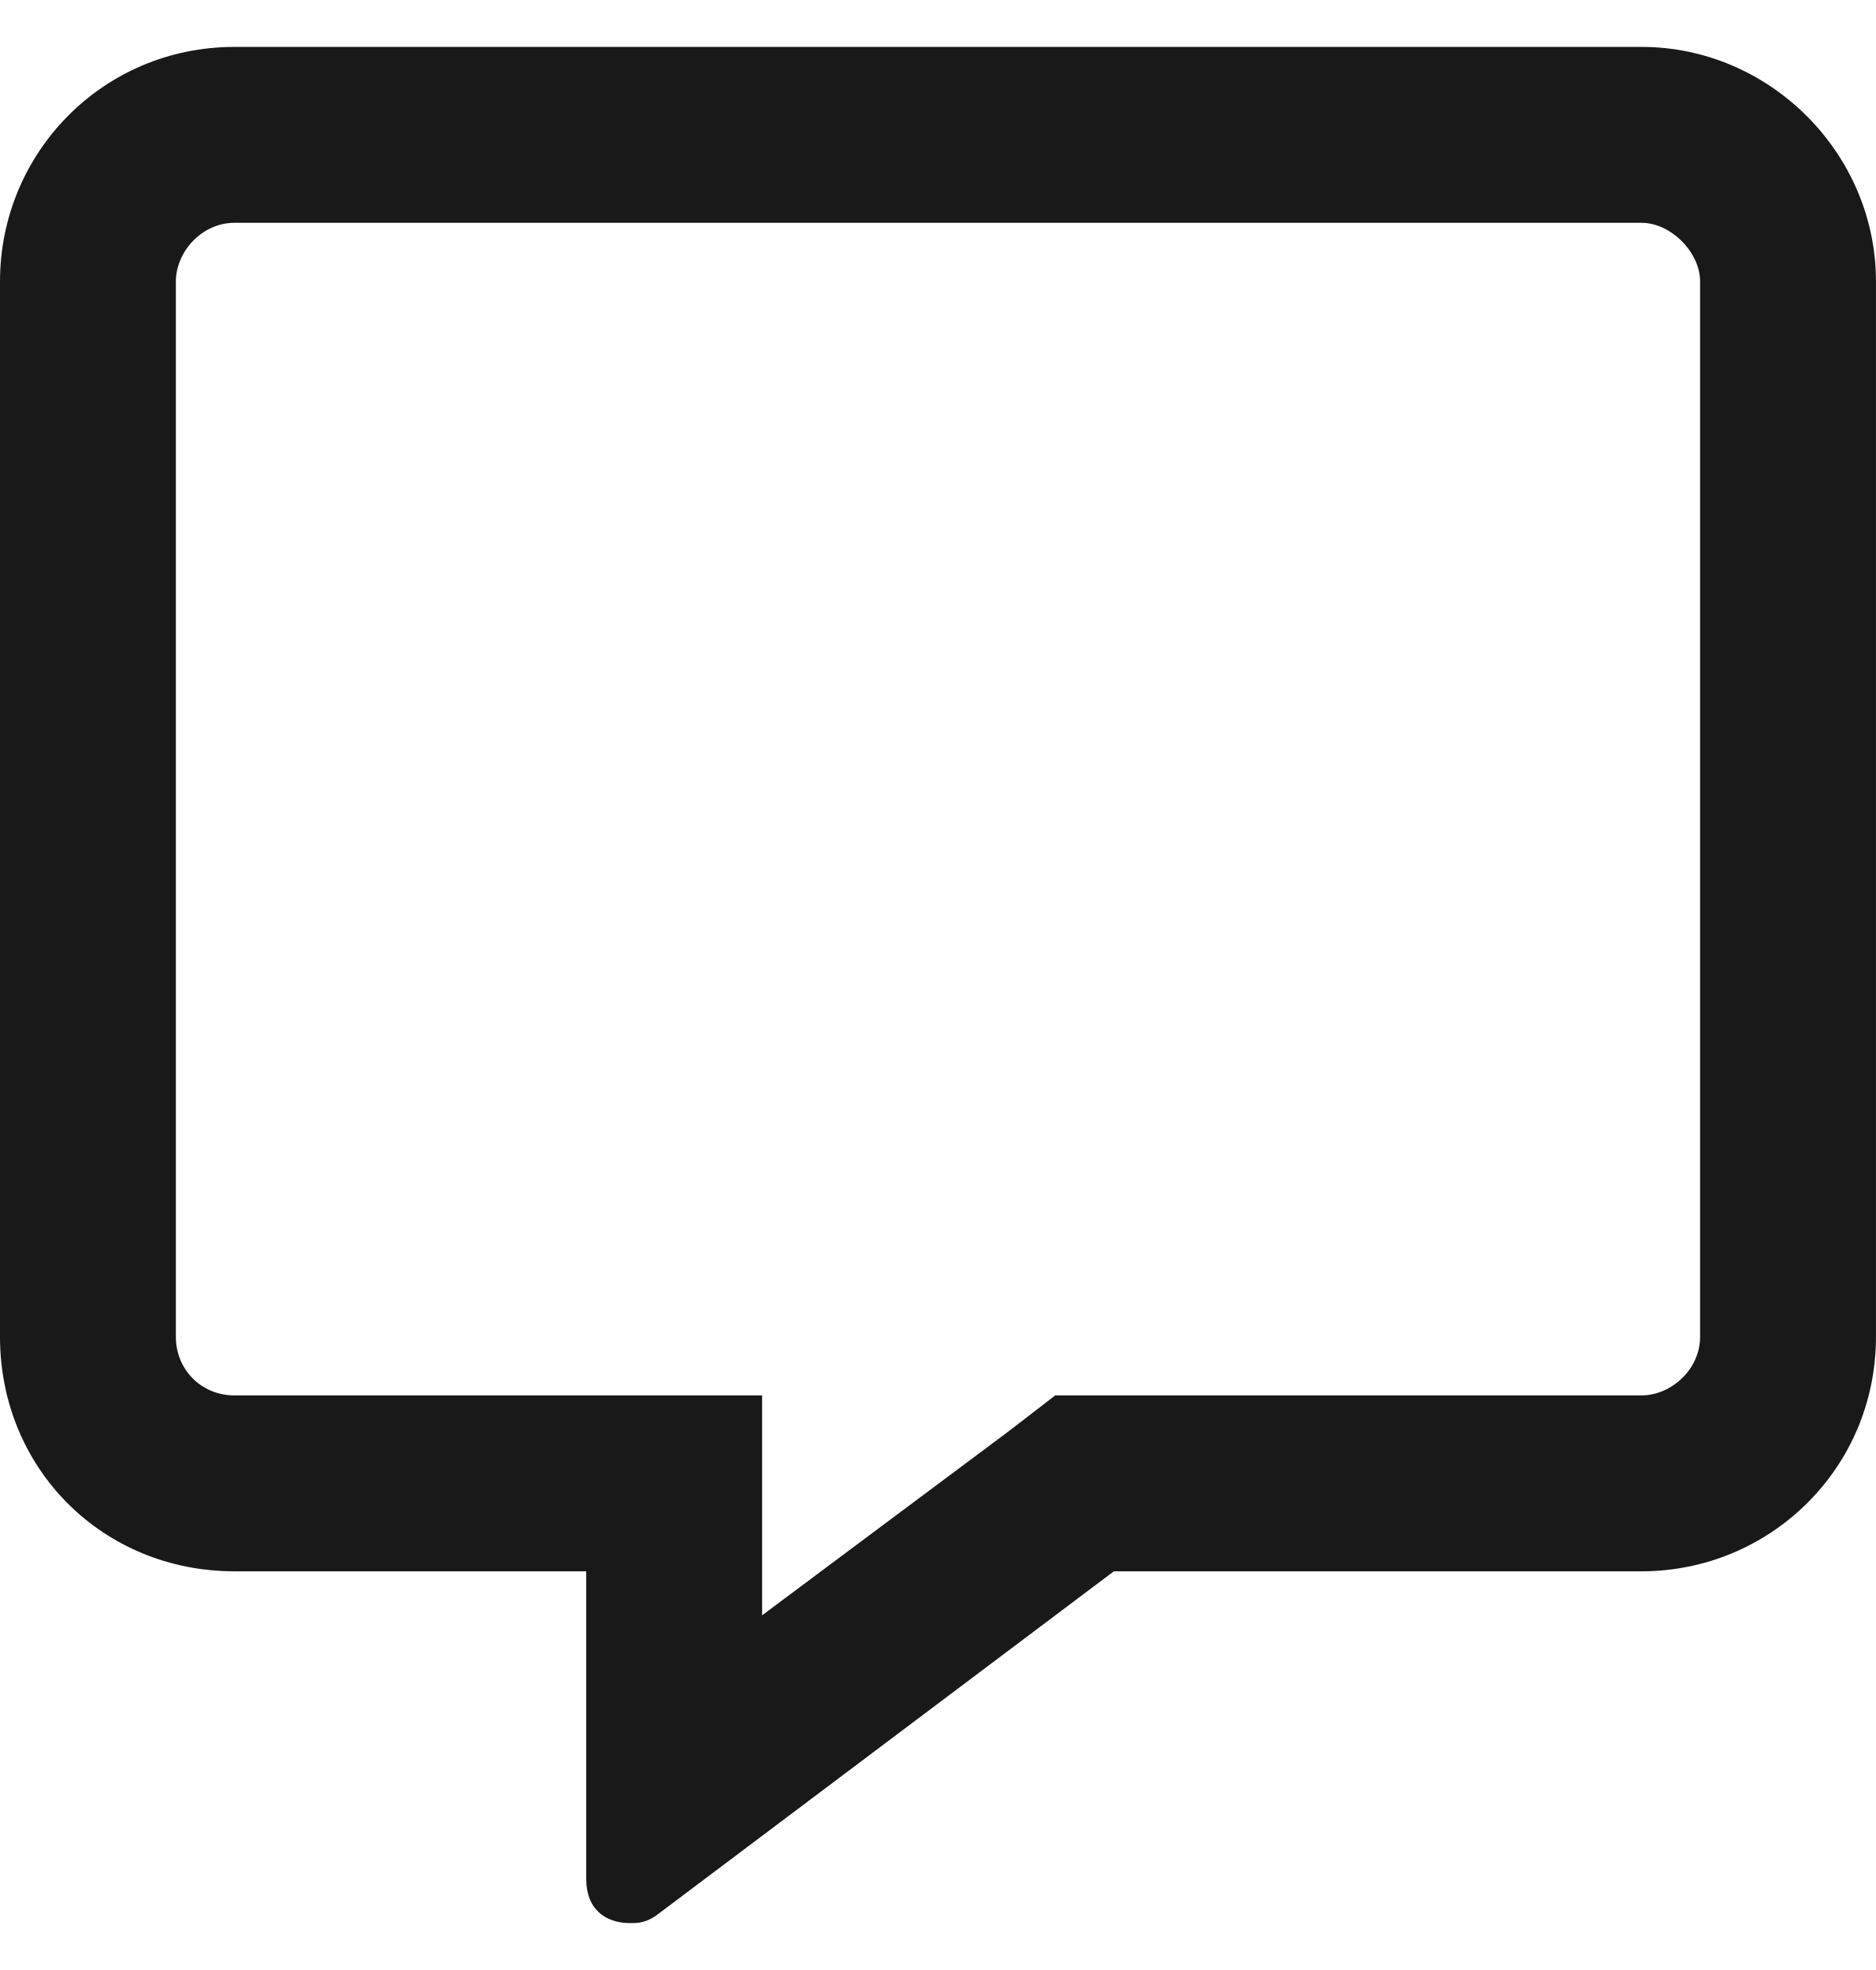
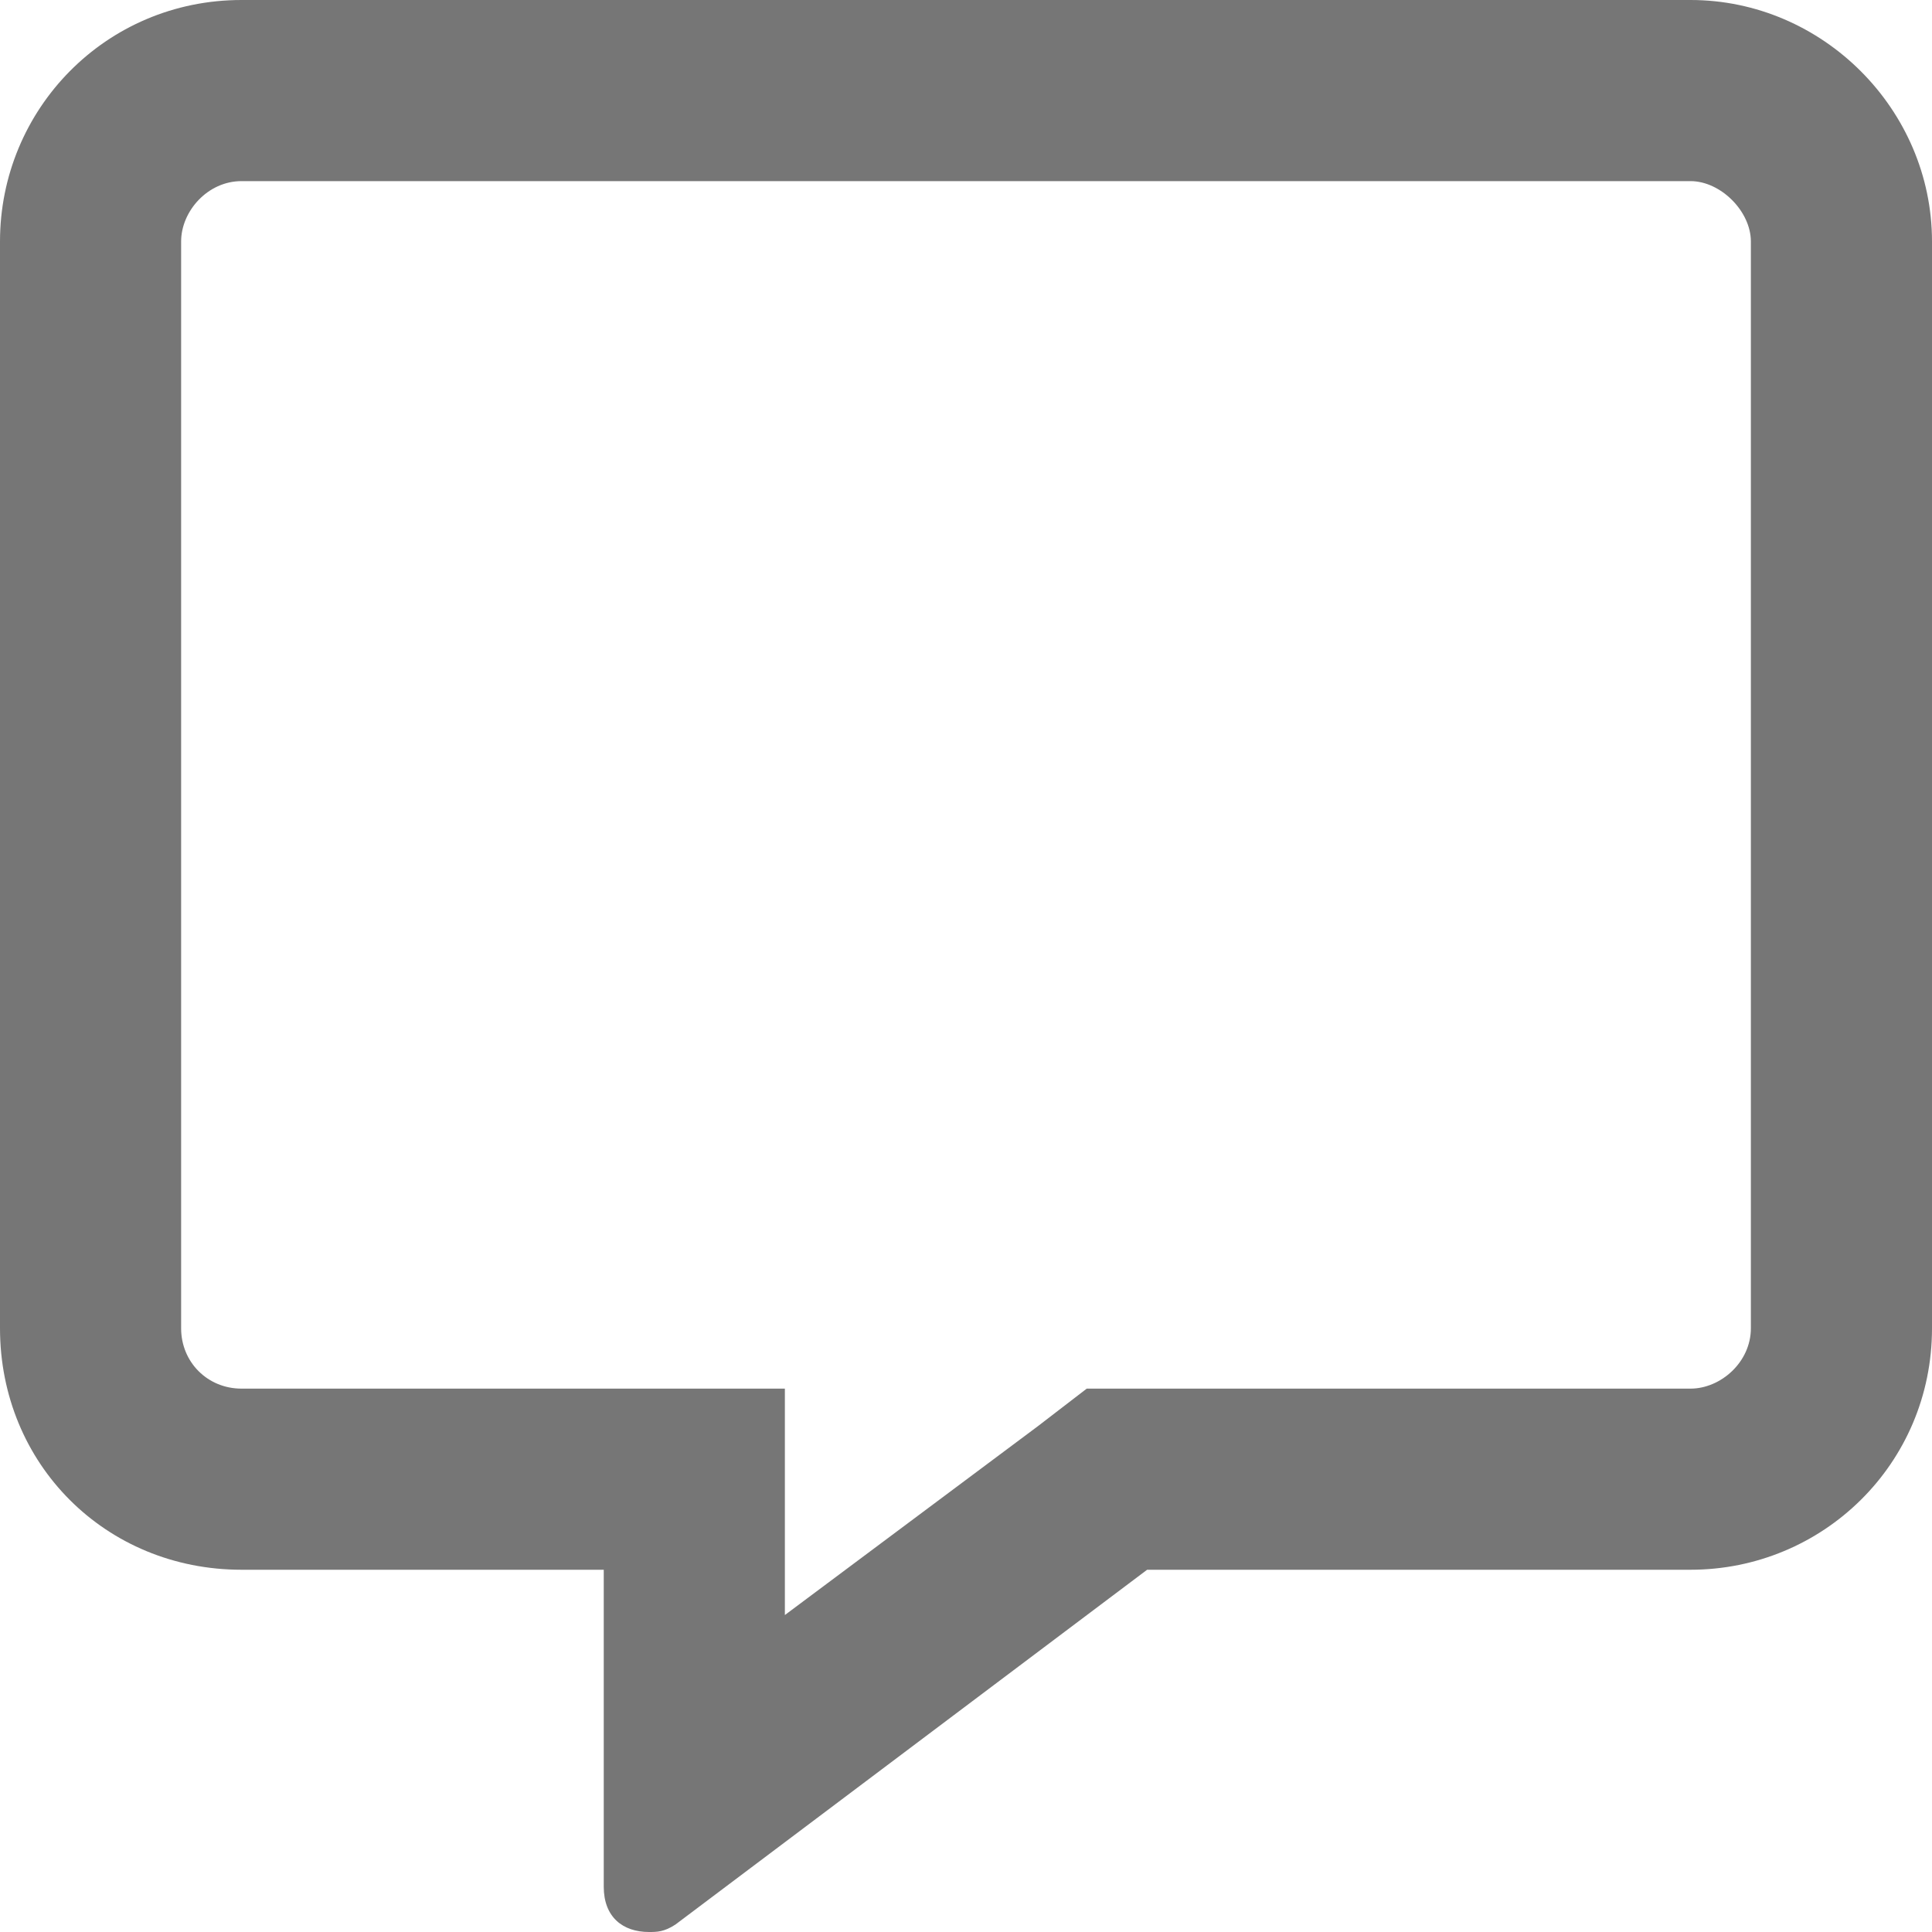
- <svg xmlns="http://www.w3.org/2000/svg" width="20" height="21" viewBox="0 0 20 21" fill="none">
-   <path d="M17.5 0.5H2.5C1.094 0.5 0 1.633 0 3V14.25C0 15.656 1.094 16.75 2.5 16.75H6.25V20.031C6.25 20.344 6.445 20.5 6.719 20.5C6.797 20.5 6.875 20.5 6.992 20.422L11.875 16.75H17.5C18.867 16.75 20 15.656 20 14.25V3C20 1.633 18.867 0.5 17.5 0.5ZM18.125 14.25C18.125 14.602 17.812 14.875 17.5 14.875H11.25L10.742 15.266L8.125 17.219V14.875H2.5C2.148 14.875 1.875 14.602 1.875 14.25V3C1.875 2.688 2.148 2.375 2.5 2.375H17.5C17.812 2.375 18.125 2.688 18.125 3V14.25Z" fill="#191919" />
+ <svg xmlns="http://www.w3.org/2000/svg" width="16" height="16" viewBox="0 0 16 16" fill="none">
+   <path d="M14 0H2C0.875 0 0 0.906 0 2V11C0 12.125 0.875 13 2 13H5V15.625C5 15.875 5.156 16 5.375 16C5.438 16 5.5 16 5.594 15.938L9.5 13H14C15.094 13 16 12.125 16 11V2C16 0.906 15.094 0 14 0ZM14.5 11C14.5 11.281 14.25 11.5 14 11.5H9L8.594 11.812L6.5 13.375V11.5H2C1.719 11.5 1.5 11.281 1.5 11V2C1.5 1.75 1.719 1.5 2 1.5H14C14.25 1.5 14.5 1.75 14.5 2V11Z" fill="#767676" />
</svg>
